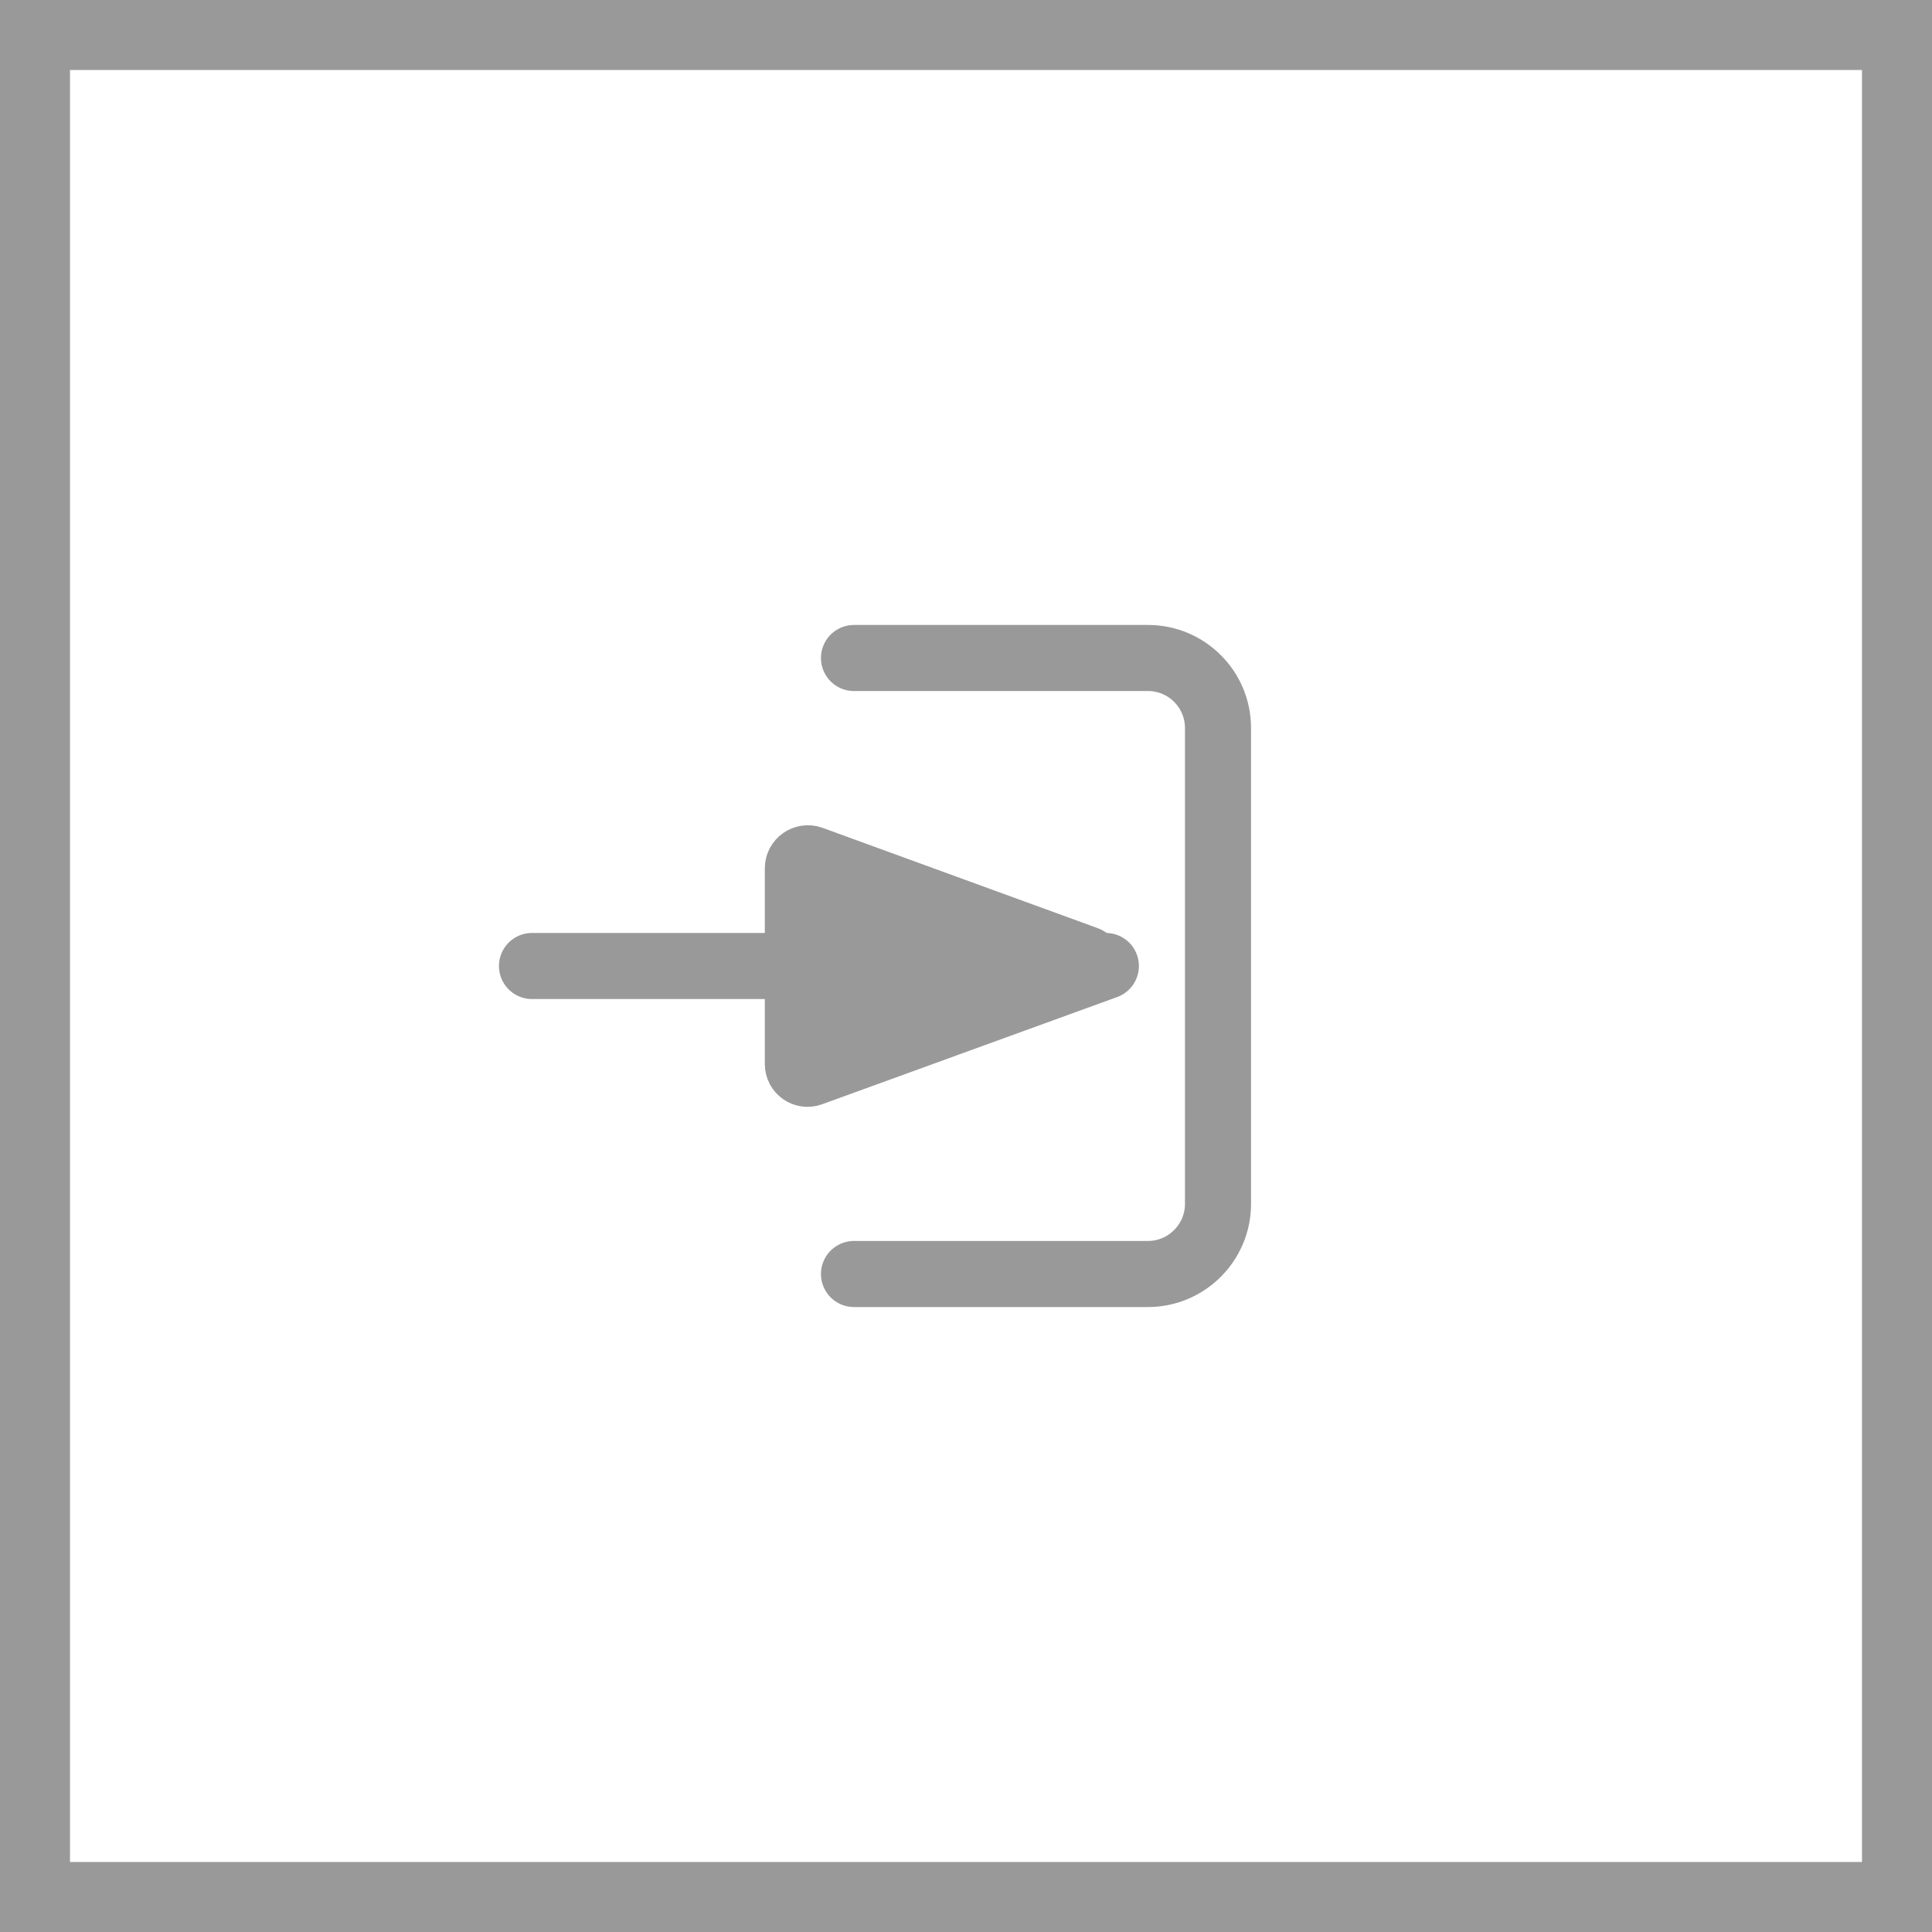
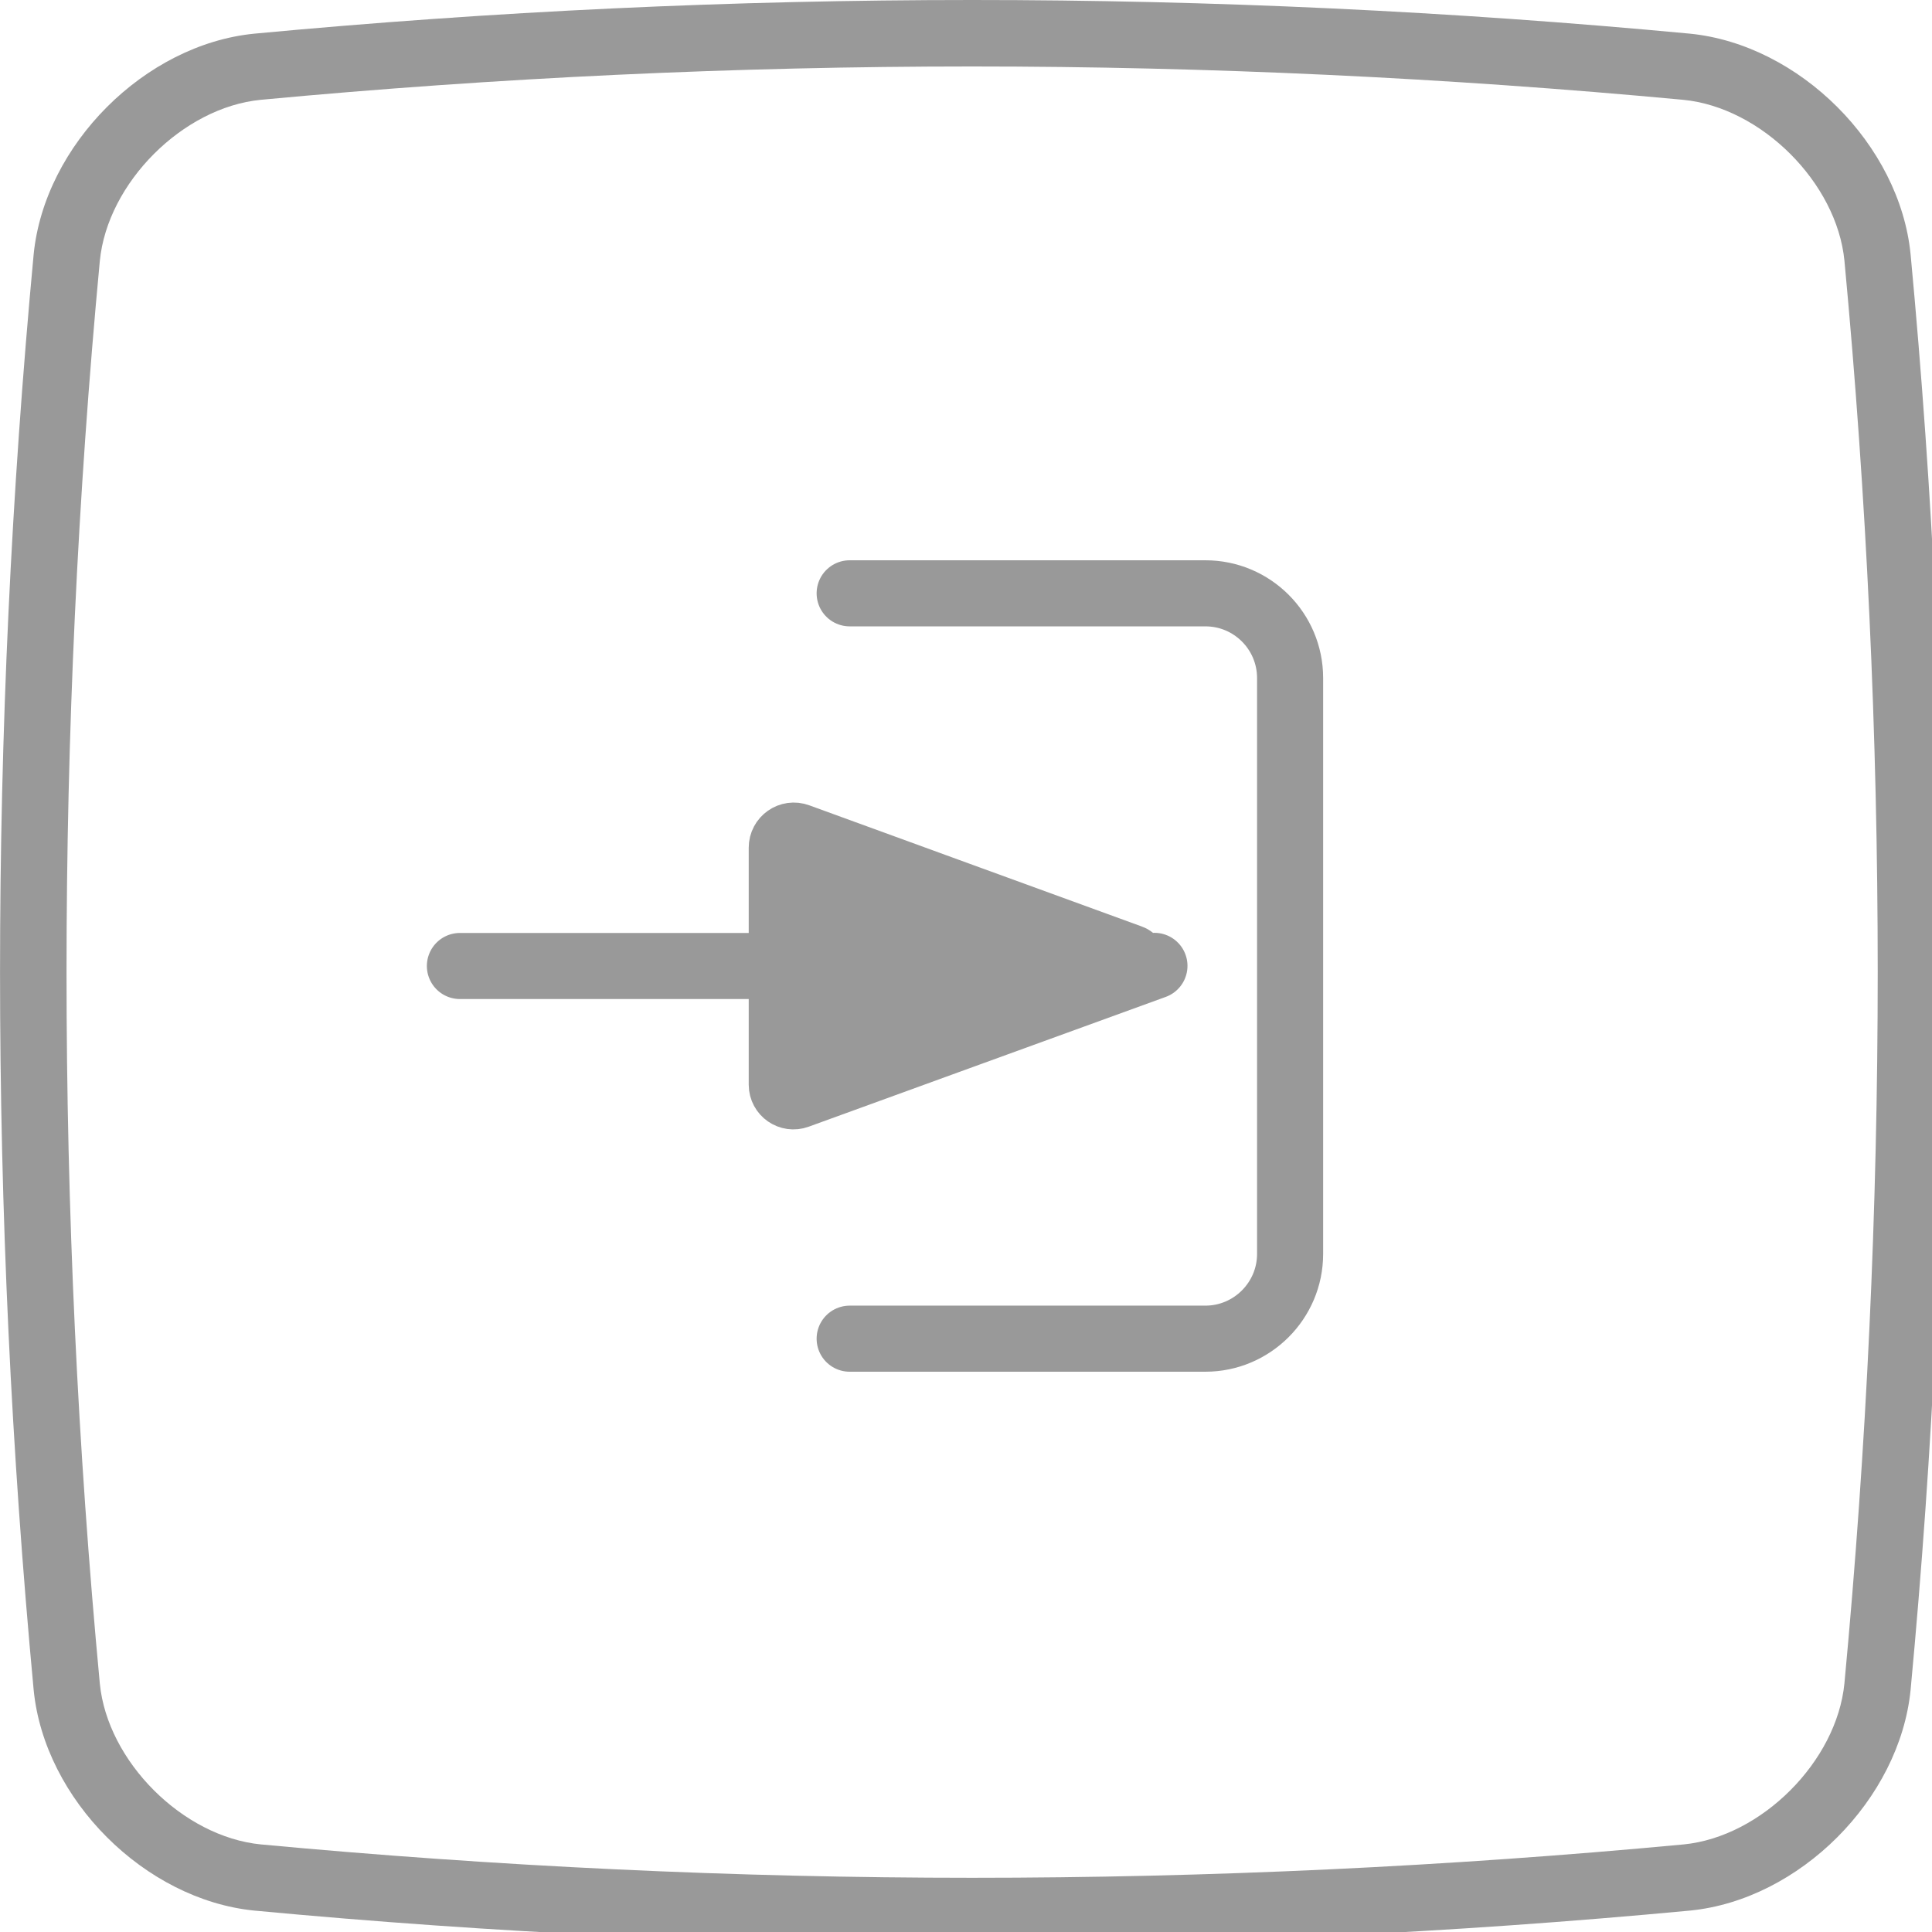
- <svg xmlns="http://www.w3.org/2000/svg" id="track8-keys" width="138" height="138" viewBox="0 0 138 138">
-   <g id="set-punch-out-grey">
-     <g id="rect24336">
-       <path d="M133,5v128H5V5h128M138,0H0v138h138V0h0Z" fill="#999" />
-     </g>
-     <g id="g24342">
-       <path id="path24338" d="M61,47h21c2.76,0,5,2.24,5,5v34c0,2.75-2.25,5-5,5h-21" fill="none" stroke="#999" stroke-linecap="round" stroke-linejoin="round" stroke-width="4.72" />
-       <path id="path24340" d="M38,69h39.51c.29,0,.35-.4.08-.49l-19.64-7.16c-.47-.17-.96.18-.96.67v13.99c0,.48.48.81.92.65l21.08-7.66" fill="#999" stroke="#999" stroke-linecap="round" stroke-linejoin="round" stroke-width="4.72" />
+ <svg xmlns="http://www.w3.org/2000/svg" xmlns:xlink="http://www.w3.org/1999/xlink" id="track8-keys" width="138" height="138" viewBox="0 0 138 138">
+   <defs>
+     <symbol id="cushion-grey" viewBox="0 0 137.5 137.5">
+       <g id="cushion-grey-2" data-name="cushion-grey">
+         <path d="M68.75,4.7c16.69,0,33.62.8,50.3,2.36,5.52.54,10.85,5.87,11.39,11.37,3.14,33.39,3.14,67.25,0,100.62-.54,5.52-5.87,10.85-11.37,11.39-16.7,1.57-33.63,2.36-50.32,2.36s-33.62-.8-50.3-2.36c-5.52-.54-10.85-5.87-11.39-11.37-3.14-33.39-3.14-67.25,0-100.62.54-5.52,5.87-10.85,11.37-11.39,16.7-1.57,33.63-2.36,50.32-2.36M68.75,0c-16.92,0-33.84.79-50.76,2.38-7.75.76-14.84,7.86-15.61,15.61C-.79,51.83-.79,85.67,2.38,119.51c.76,7.75,7.86,14.84,15.61,15.61,16.92,1.59,33.84,2.38,50.76,2.38s33.84-.79,50.76-2.38c7.75-.76,14.84-7.86,15.61-15.61,3.18-33.84,3.18-67.68,0-101.52-.76-7.75-7.86-14.84-15.61-15.61C102.59.79,85.67,0,68.75,0h0Z" fill="#999" />
+       </g>
+     </symbol>
+   </defs>
+   <g id="keypad-grey">
+     <g id="set-punch-out-grey">
+       <g id="icon-punch-out">
+         <path id="path24338" d="M60.69,42.38h25.41c3.34,0,6.05,2.71,6.05,6.05v41.14c0,3.33-2.72,6.05-6.05,6.05h-25.41" fill="none" stroke="#999" stroke-linecap="round" stroke-linejoin="round" stroke-width="4.72" />
+         <path id="path24340" d="M32.85,69h47.81c.35,0,.43-.48.1-.6l-23.76-8.66c-.57-.21-1.16.21-1.16.81v16.93c0,.58.58.98,1.12.78l25.5-9.27" fill="#999" stroke="#999" stroke-linecap="round" stroke-linejoin="round" stroke-width="4.72" />
+       </g>
+       <use width="137.5" height="137.5" transform="translate(0 0) scale(1.01)" xlink:href="#cushion-grey" />
    </g>
  </g>
</svg>
